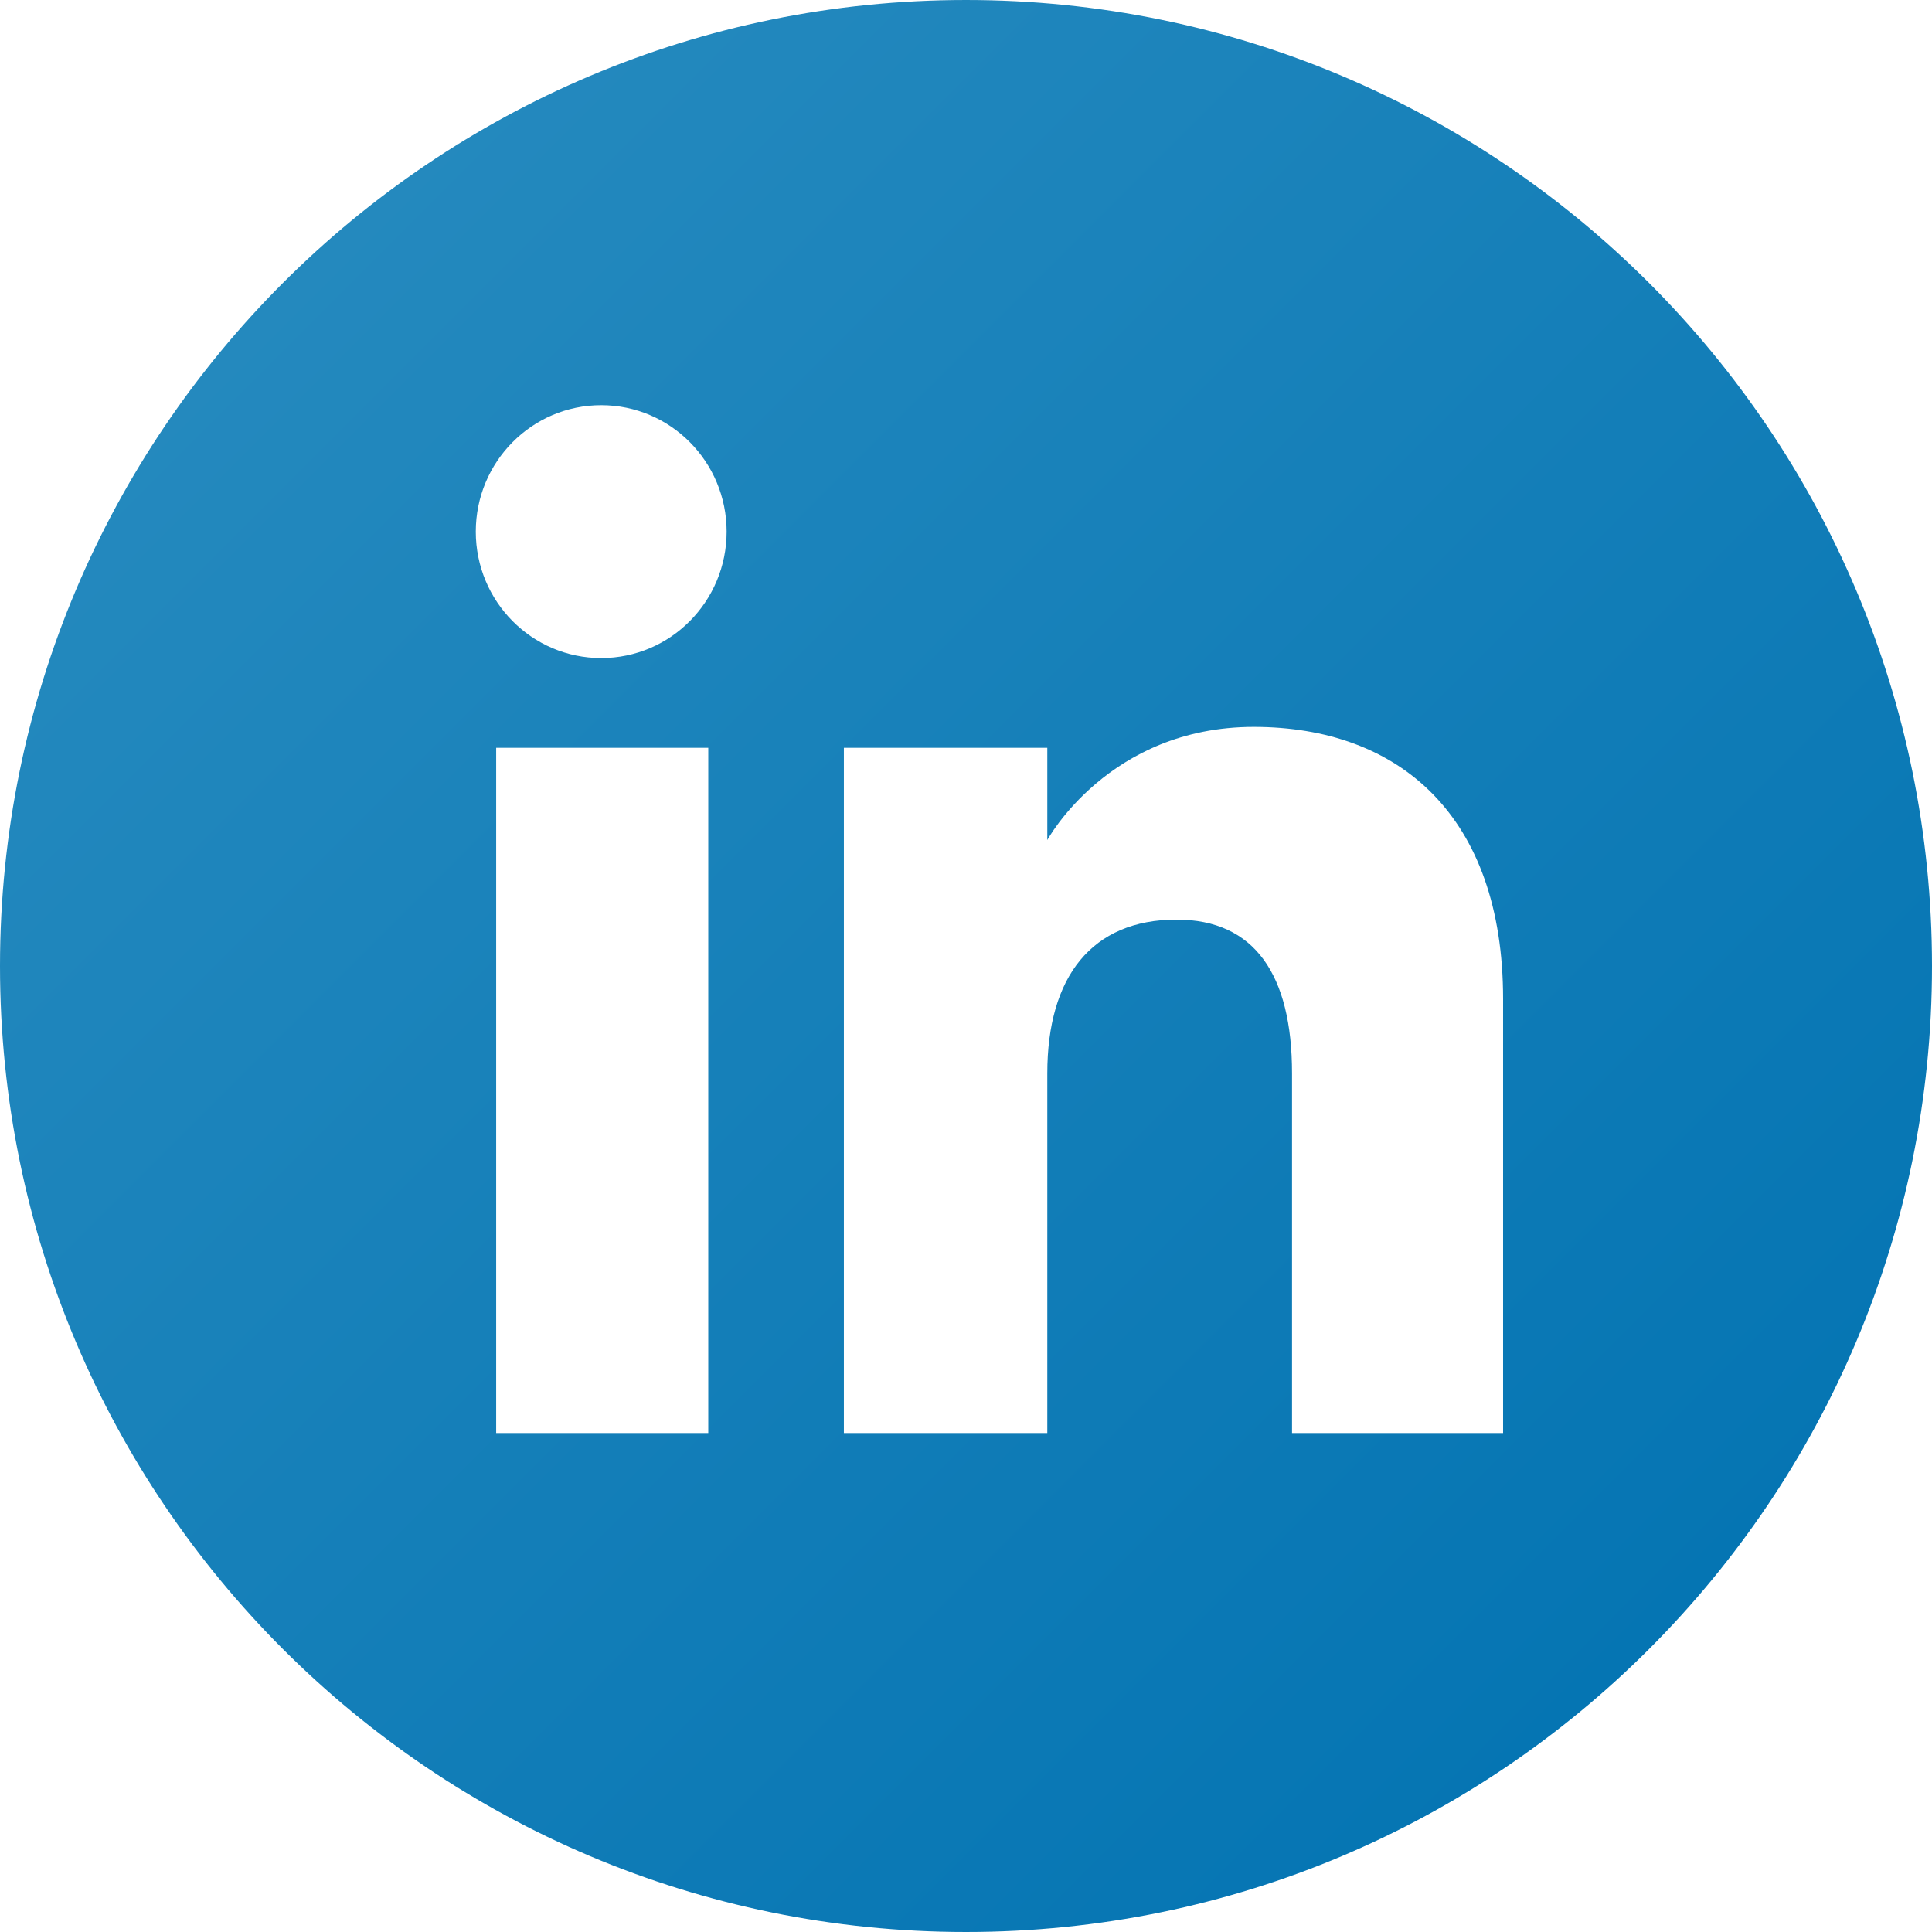
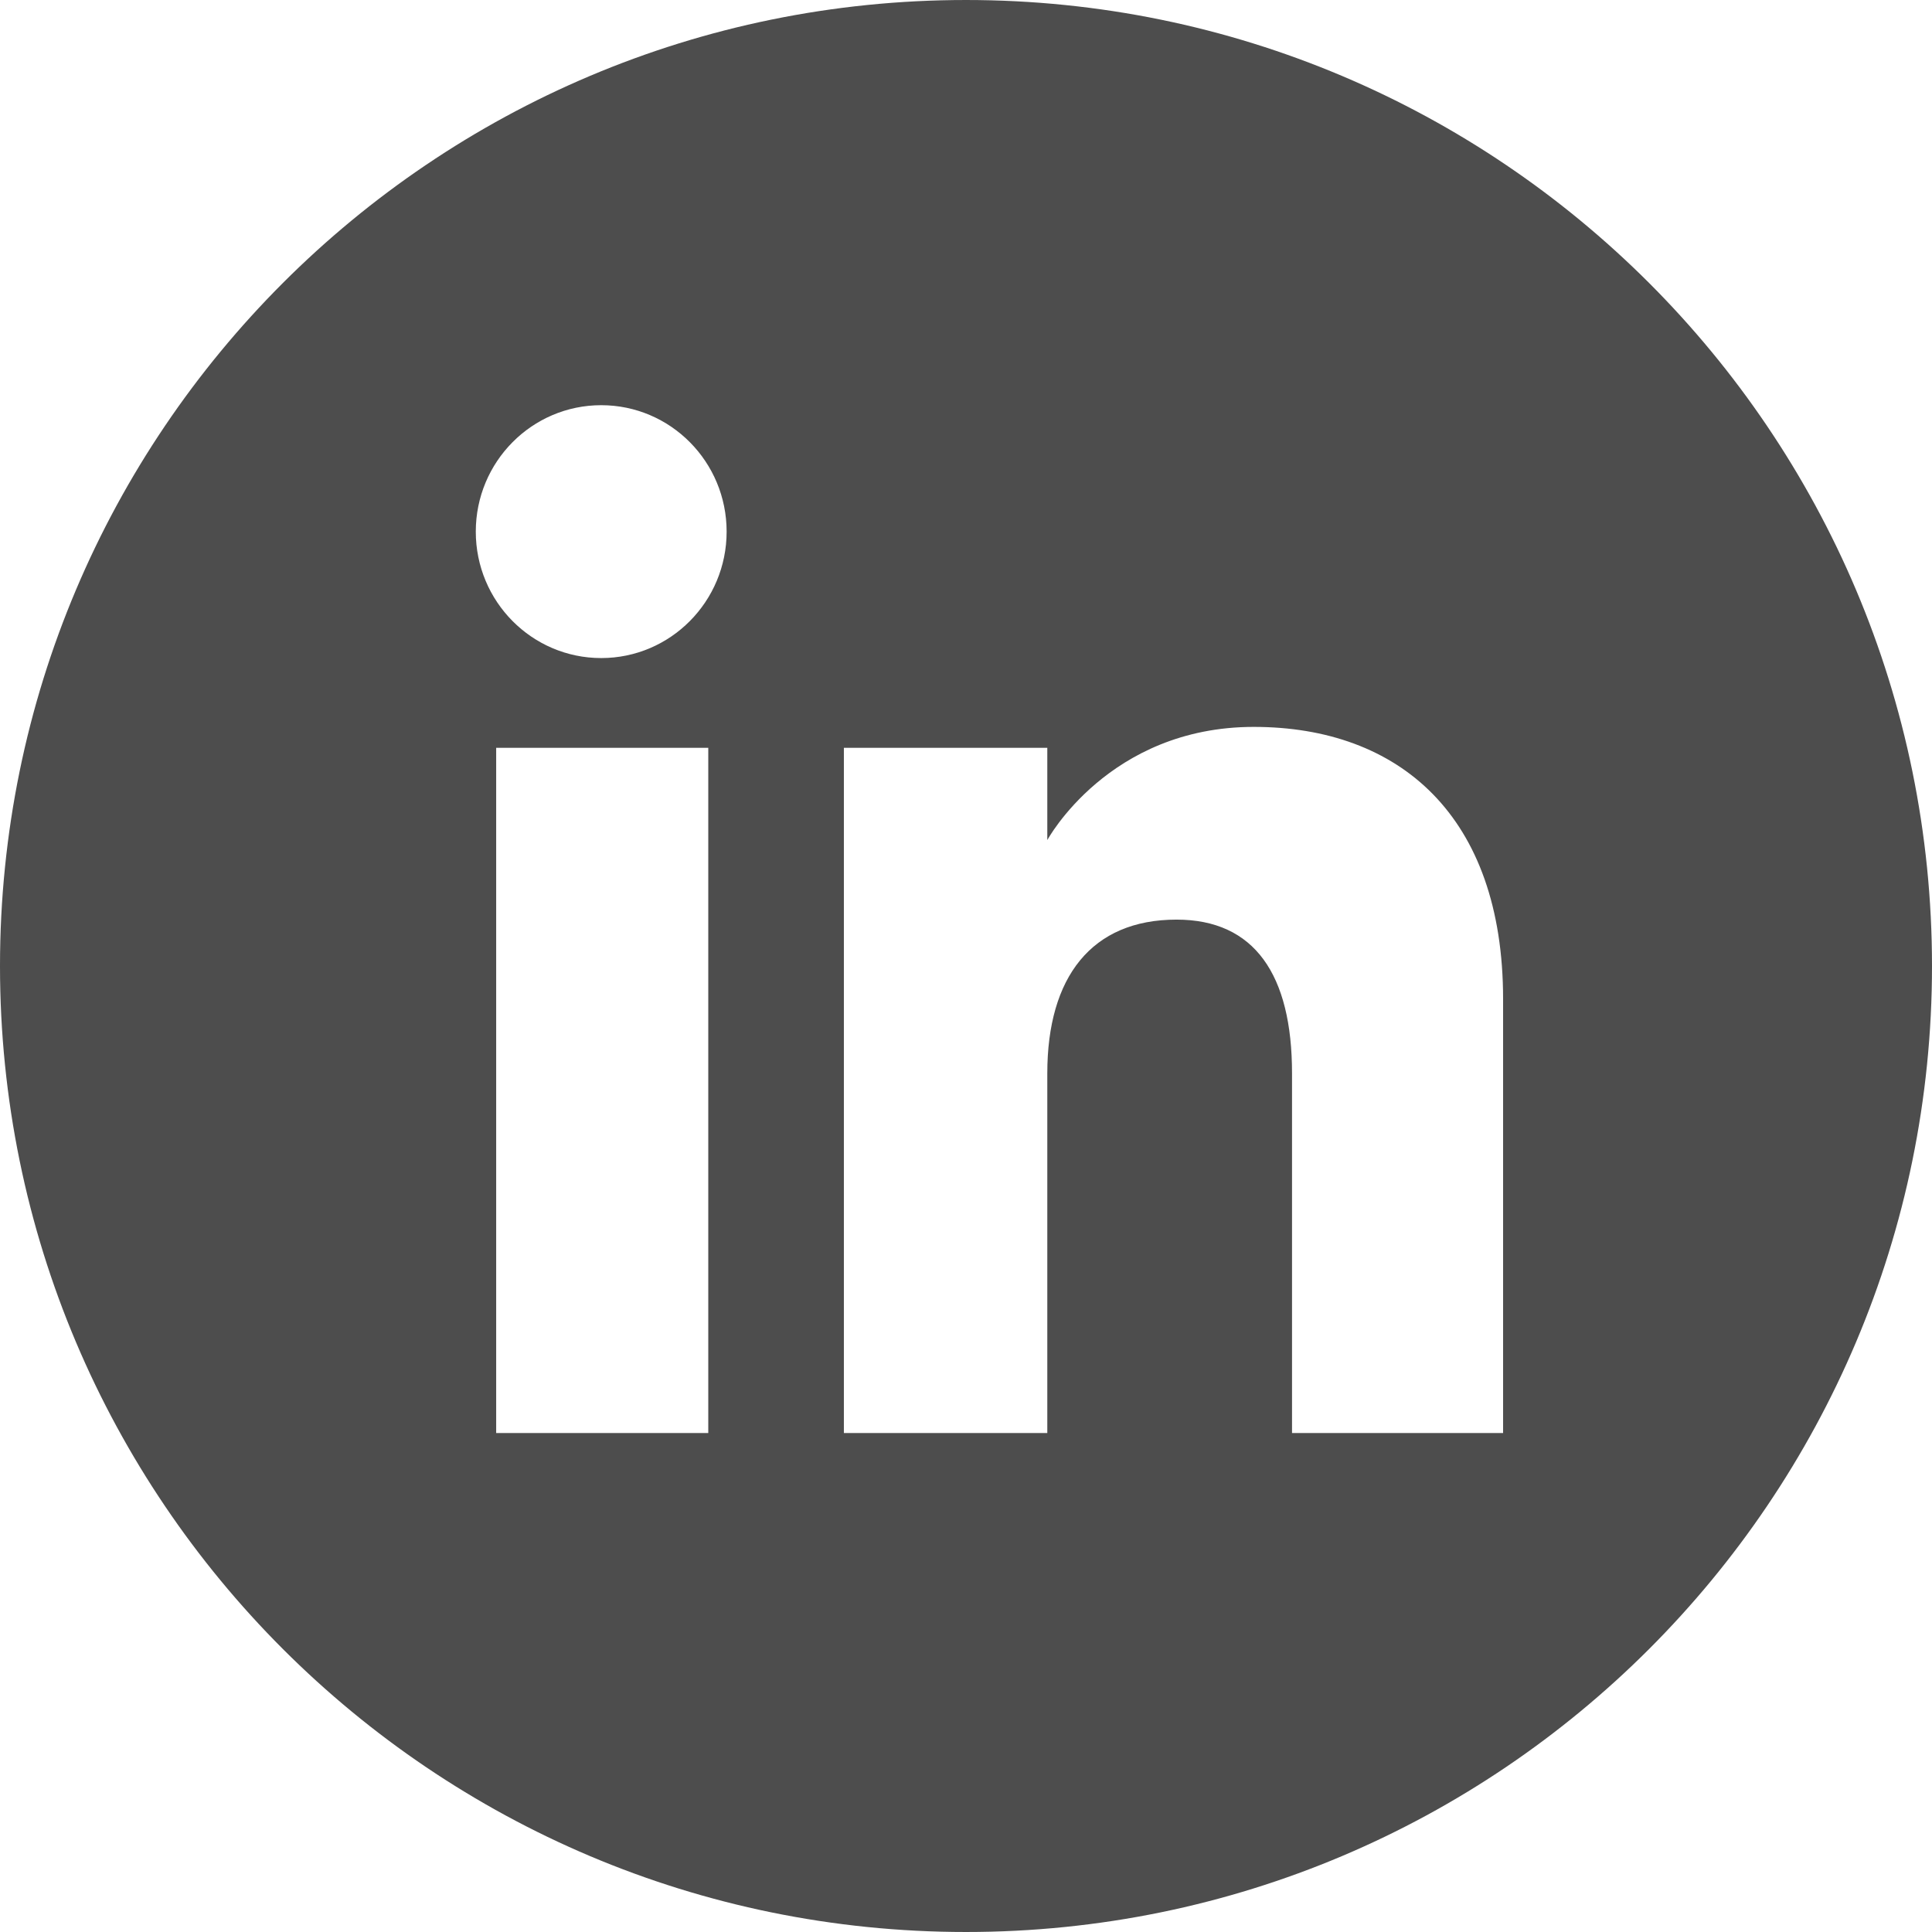
- <svg xmlns="http://www.w3.org/2000/svg" width="2500" height="2500" viewBox="7.025 7.025 497.951 497.95">
+ <svg xmlns="http://www.w3.org/2000/svg" width="2500" height="2500" viewBox="7.025 7.025 497.951 497.95" version="1.1" id="svg9">
+   <defs id="defs13" />
  <linearGradient id="a" gradientUnits="userSpaceOnUse" x1="-974.482" y1="1306.773" x2="-622.378" y2="1658.877" gradientTransform="translate(1054.43 -1226.825)">
-     <stop offset="0" stop-color="#2489be" />
-     <stop offset="1" stop-color="#0575b3" />
+     <stop offset="0" stop-color="#2489be" id="stop2" />
+     <stop offset="1" stop-color="#0575b3" id="stop4" />
  </linearGradient>
-   <path d="M256 7.025C118.494 7.025 7.025 118.494 7.025 256S118.494 504.975 256 504.975 504.976 393.506 504.976 256C504.975 118.494 393.504 7.025 256 7.025zm-66.427 369.343h-54.665V199.761h54.665v176.607zM161.98 176.633c-17.853 0-32.326-14.591-32.326-32.587 0-17.998 14.475-32.588 32.326-32.588s32.324 14.59 32.324 32.588c.001 17.997-14.472 32.587-32.324 32.587zm232.45 199.735h-54.4v-92.704c0-25.426-9.658-39.619-29.763-39.619-21.881 0-33.312 14.782-33.312 39.619v92.704h-52.43V199.761h52.43v23.786s15.771-29.173 53.219-29.173c37.449 0 64.257 22.866 64.257 70.169l-.001 111.825z" fill="url(#a)" />
+   <path d="M256 7.025C118.494 7.025 7.025 118.494 7.025 256S118.494 504.975 256 504.975 504.976 393.506 504.976 256C504.975 118.494 393.504 7.025 256 7.025zm-66.427 369.343h-54.665V199.761h54.665v176.607zM161.98 176.633c-17.853 0-32.326-14.591-32.326-32.587 0-17.998 14.475-32.588 32.326-32.588s32.324 14.59 32.324 32.588c.001 17.997-14.472 32.587-32.324 32.587zm232.45 199.735h-54.4v-92.704c0-25.426-9.658-39.619-29.763-39.619-21.881 0-33.312 14.782-33.312 39.619v92.704h-52.43V199.761h52.43v23.786s15.771-29.173 53.219-29.173c37.449 0 64.257 22.866 64.257 70.169l-.001 111.825z" fill="url(#a)" id="path7" style="fill:#4d4d4d;fill-opacity:1" />
</svg>
